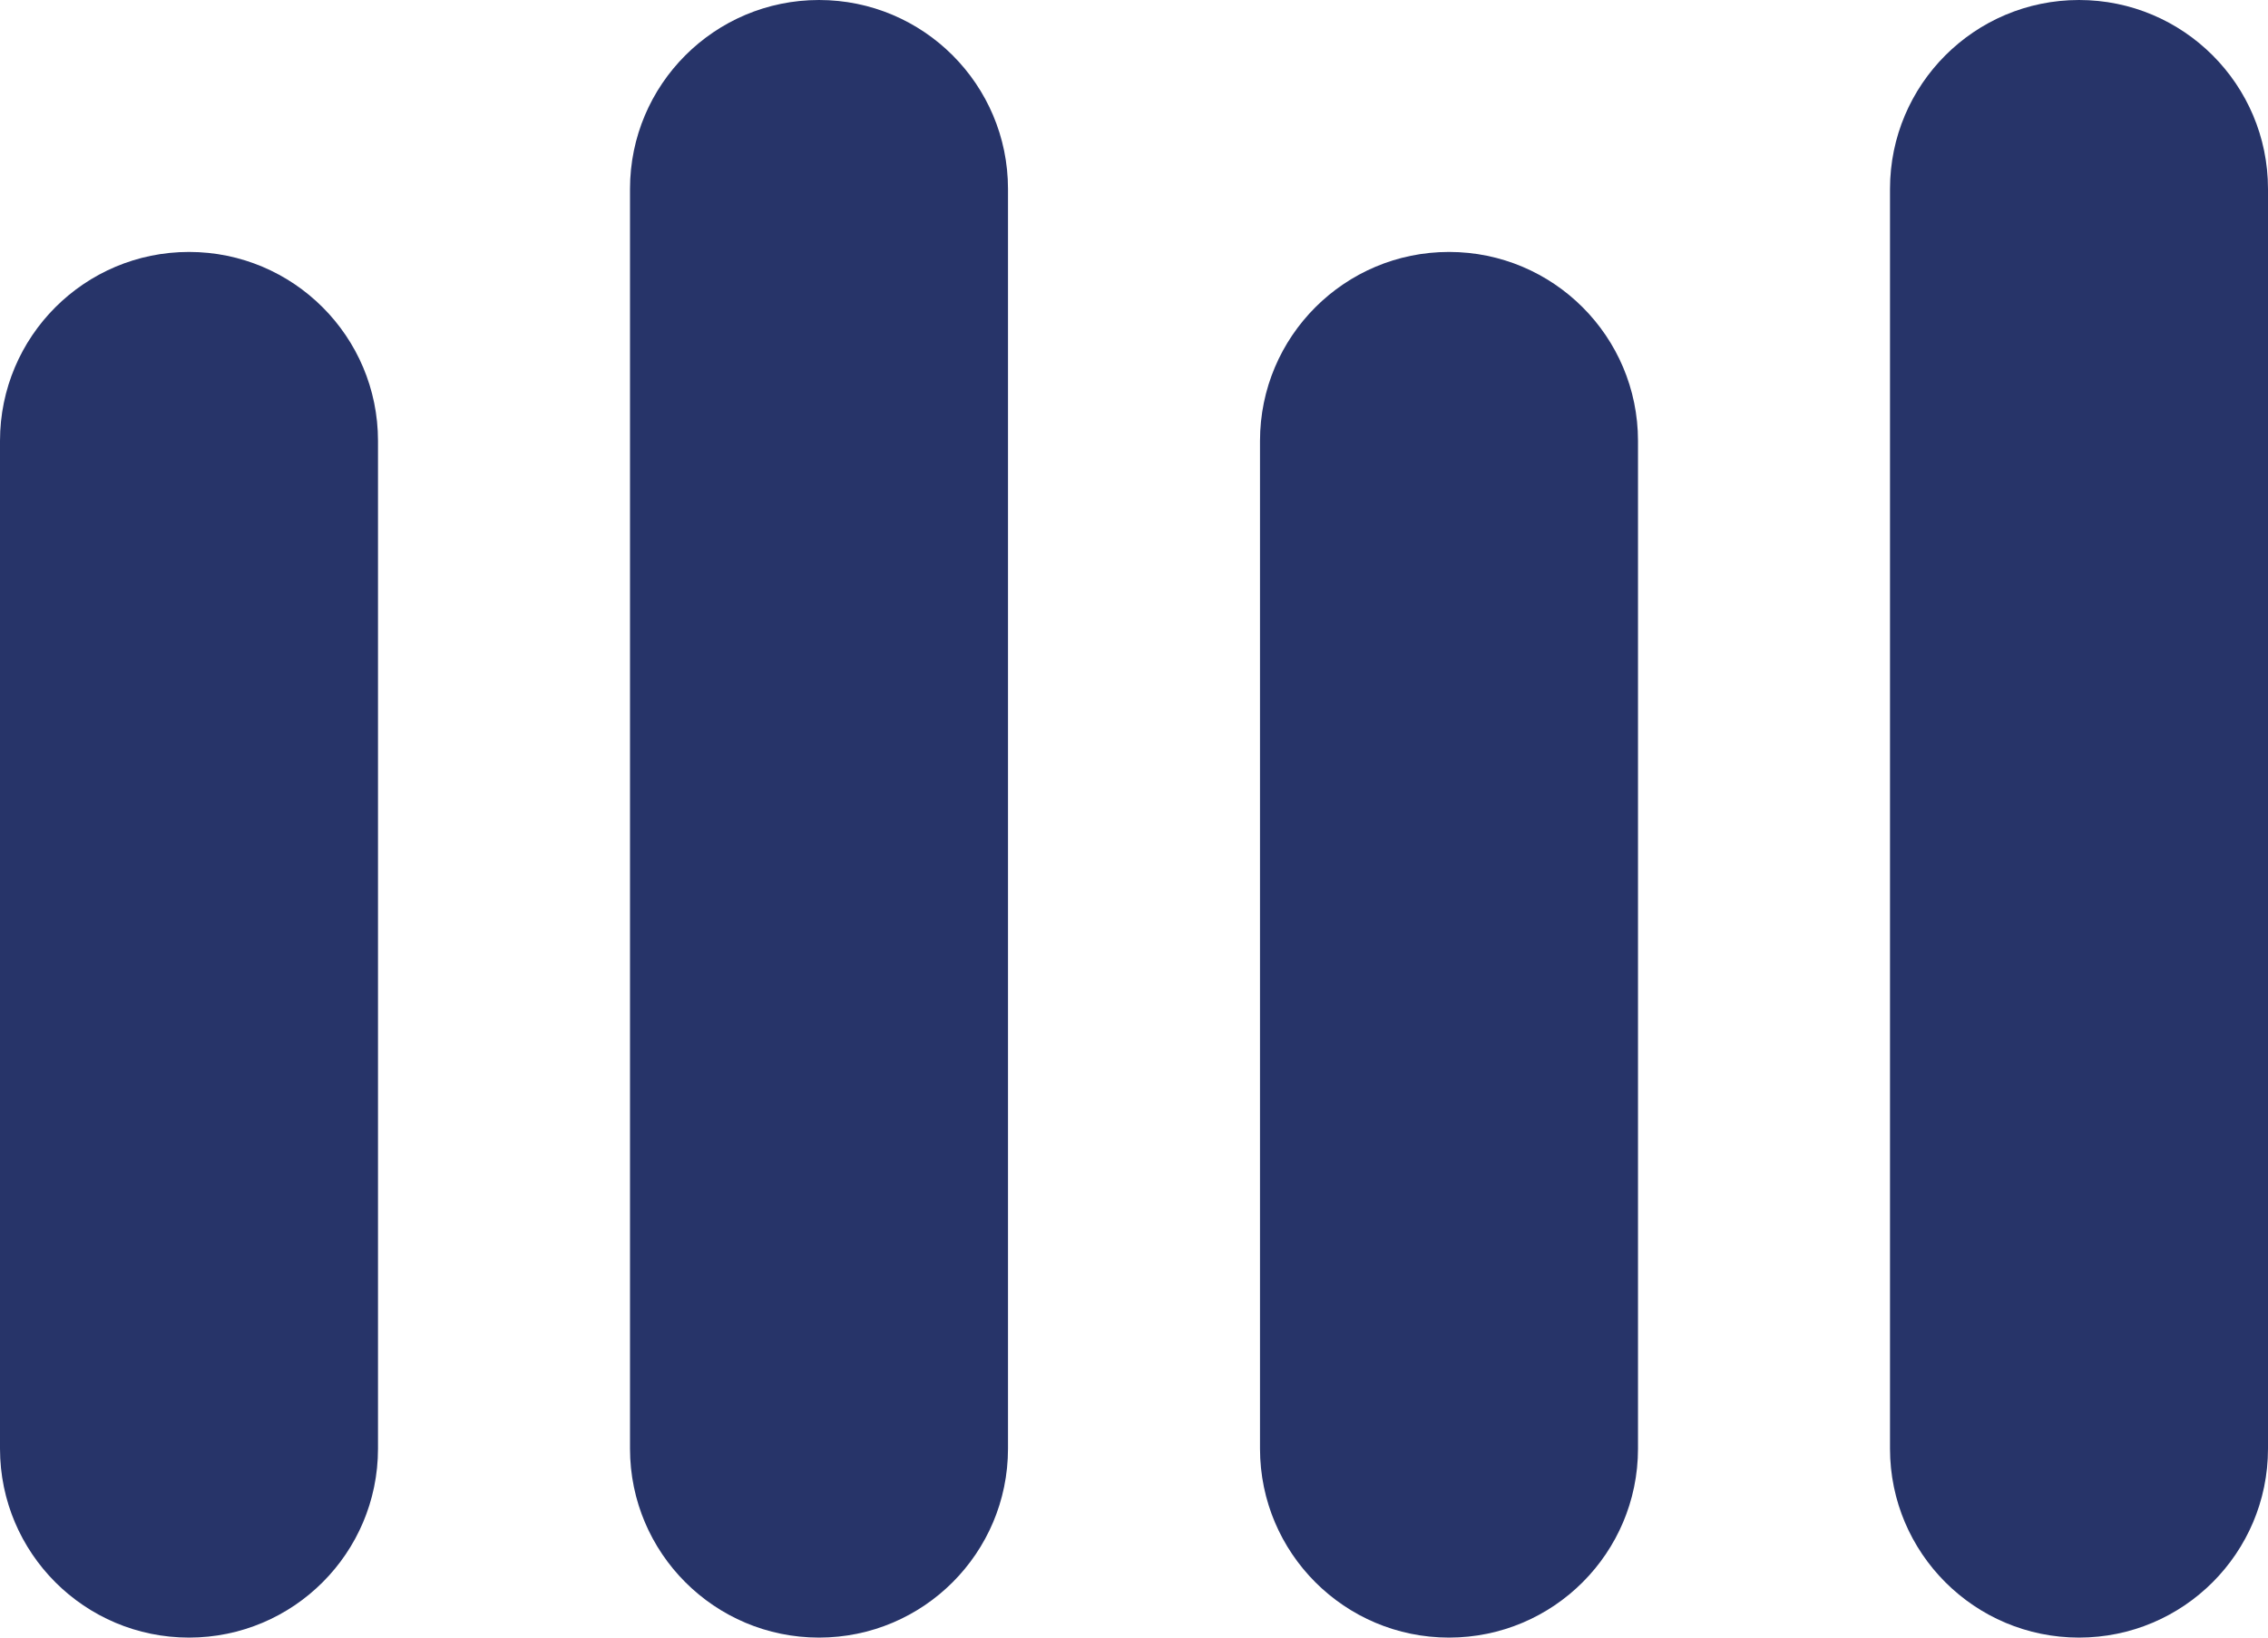
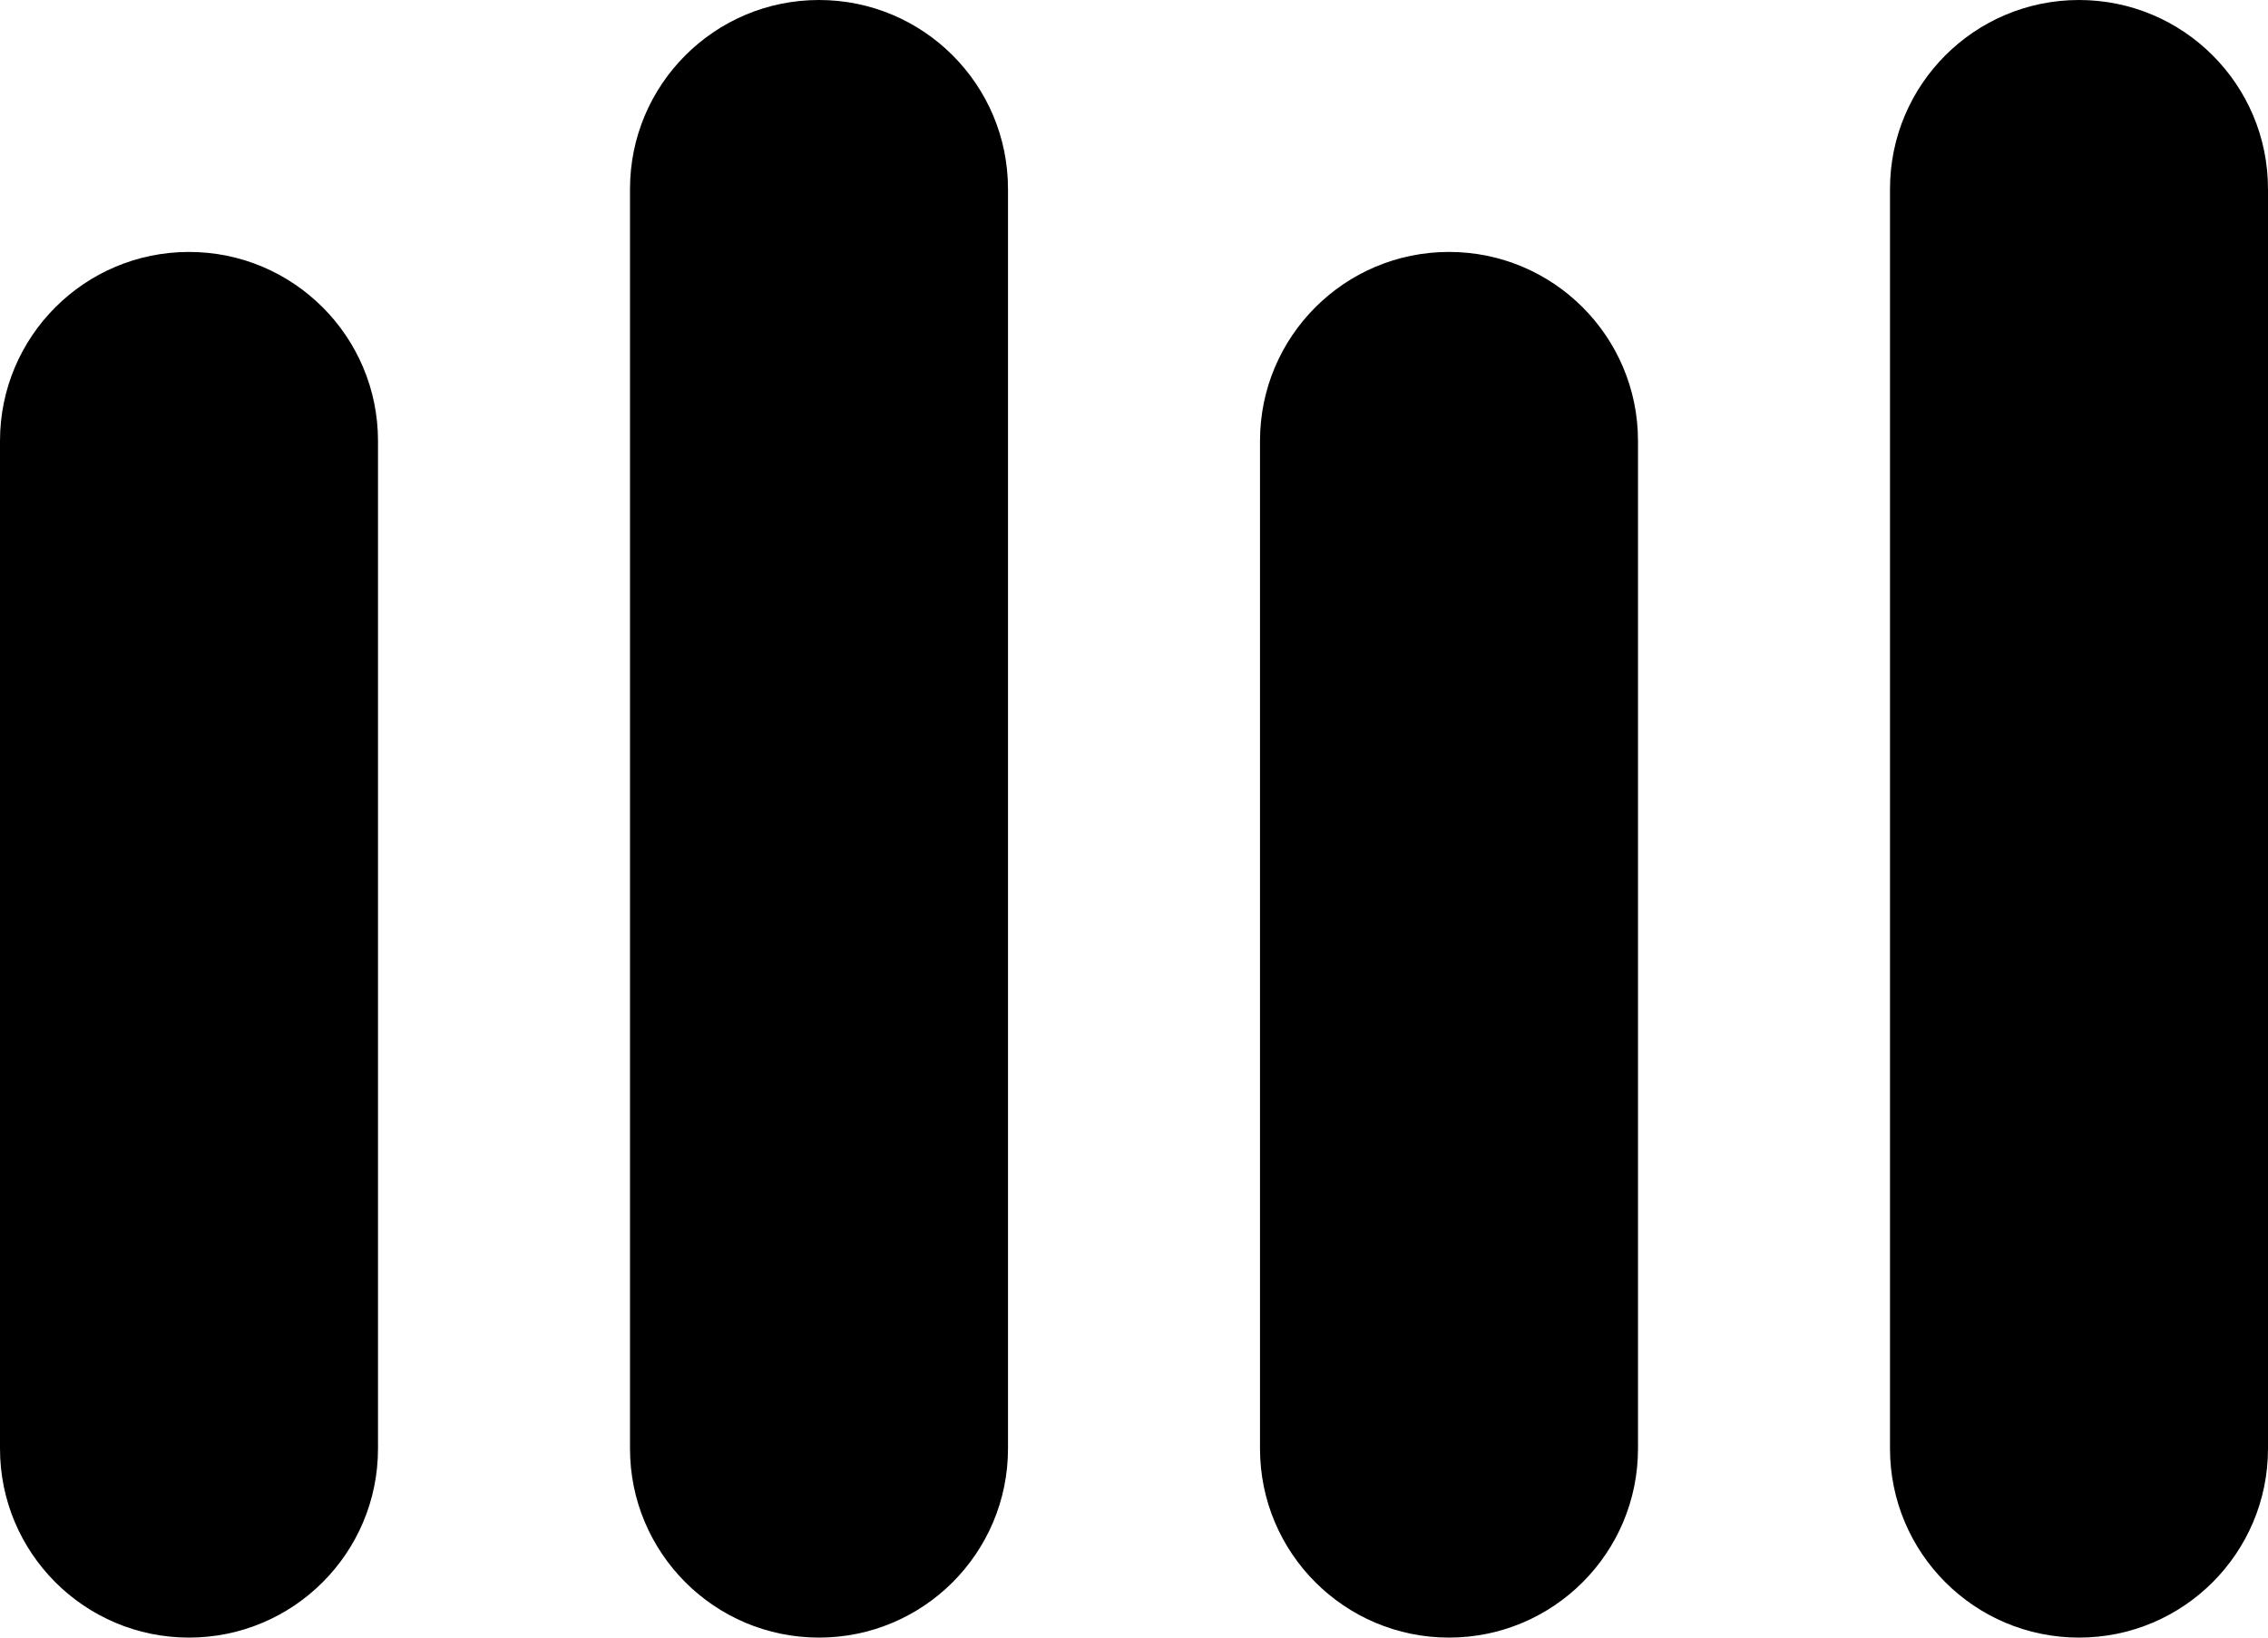
- <svg xmlns="http://www.w3.org/2000/svg" width="18" height="13" viewBox="0 0 18 13" fill="none">
-   <rect y="2" width="3" height="11" rx="1.5" fill="#273469" />
-   <rect x="5" width="3" height="13" rx="1.5" fill="#273469" />
-   <rect x="10" y="2" width="3" height="11" rx="1.5" fill="#273469" />
-   <rect x="15" width="3" height="13" rx="1.5" fill="#273469" />
+ <svg xmlns="http://www.w3.org/2000/svg" width="18" height="13" viewBox="0 0 18 13">
+   <rect y="2" width="3" height="11" rx="1.5" />
+   <rect x="5" width="3" height="13" rx="1.5" />
+   <rect x="10" y="2" width="3" height="11" rx="1.5" />
+   <rect x="15" width="3" height="13" rx="1.5" />
</svg>
